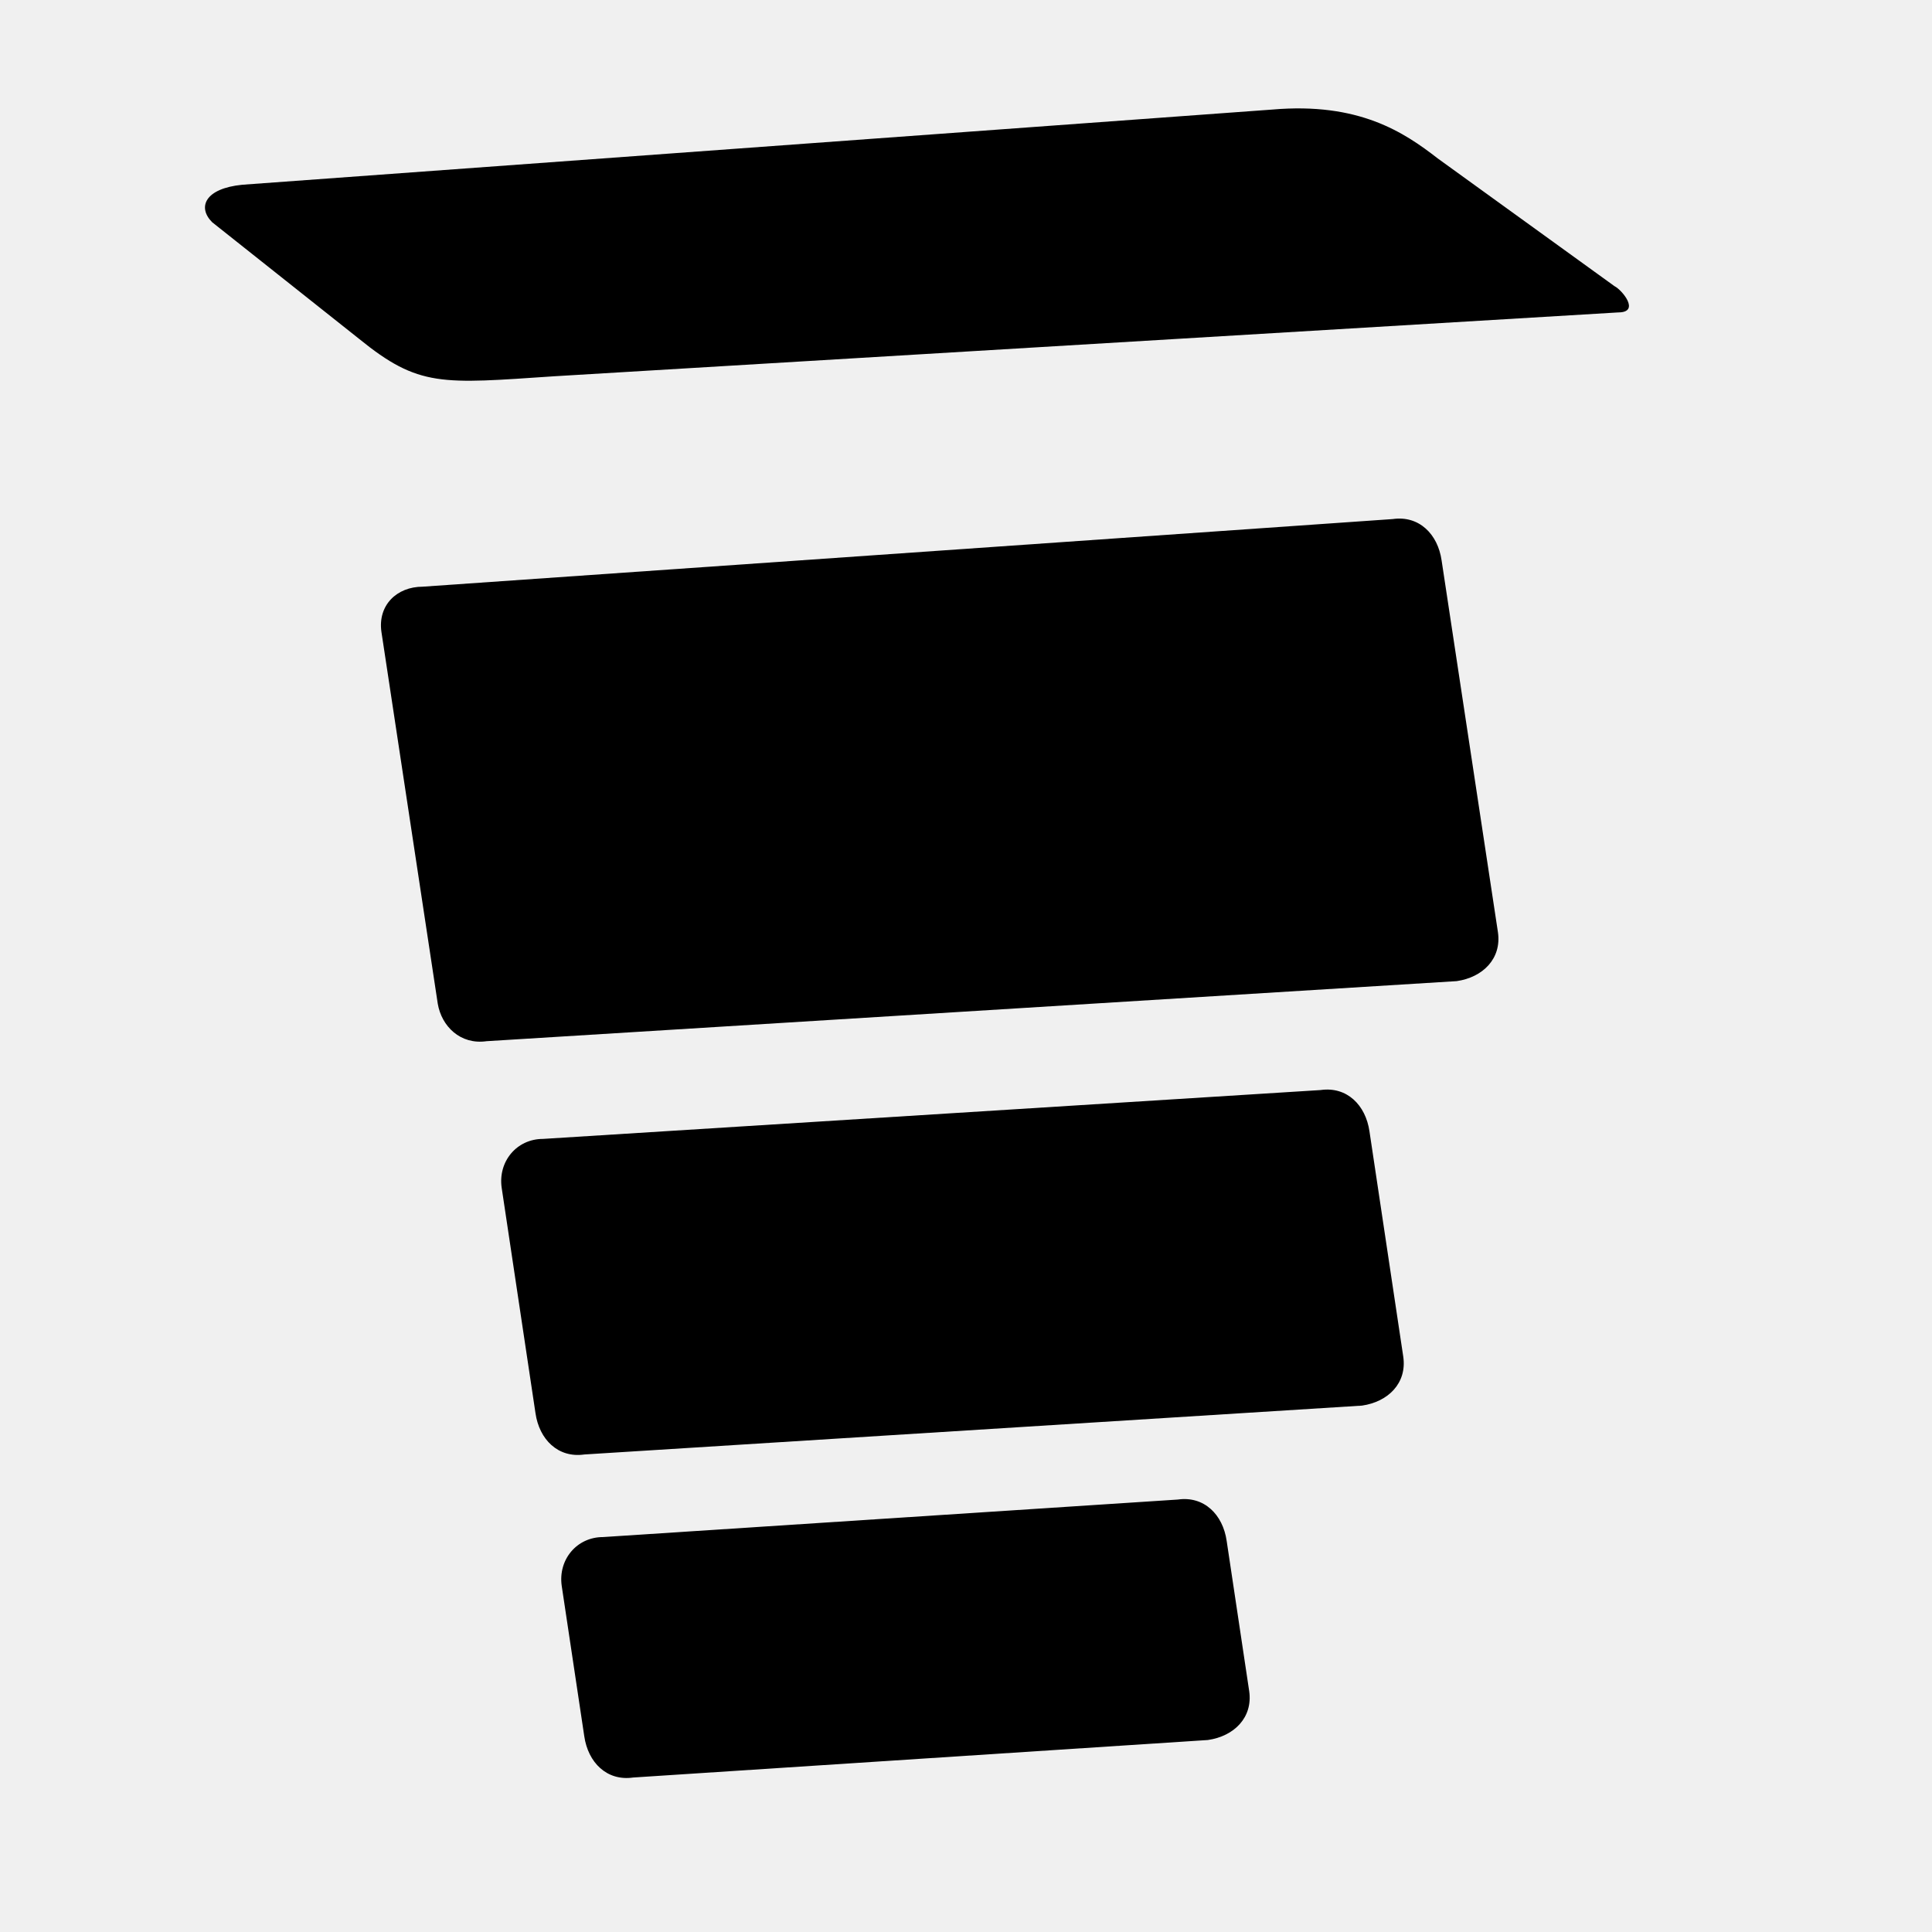
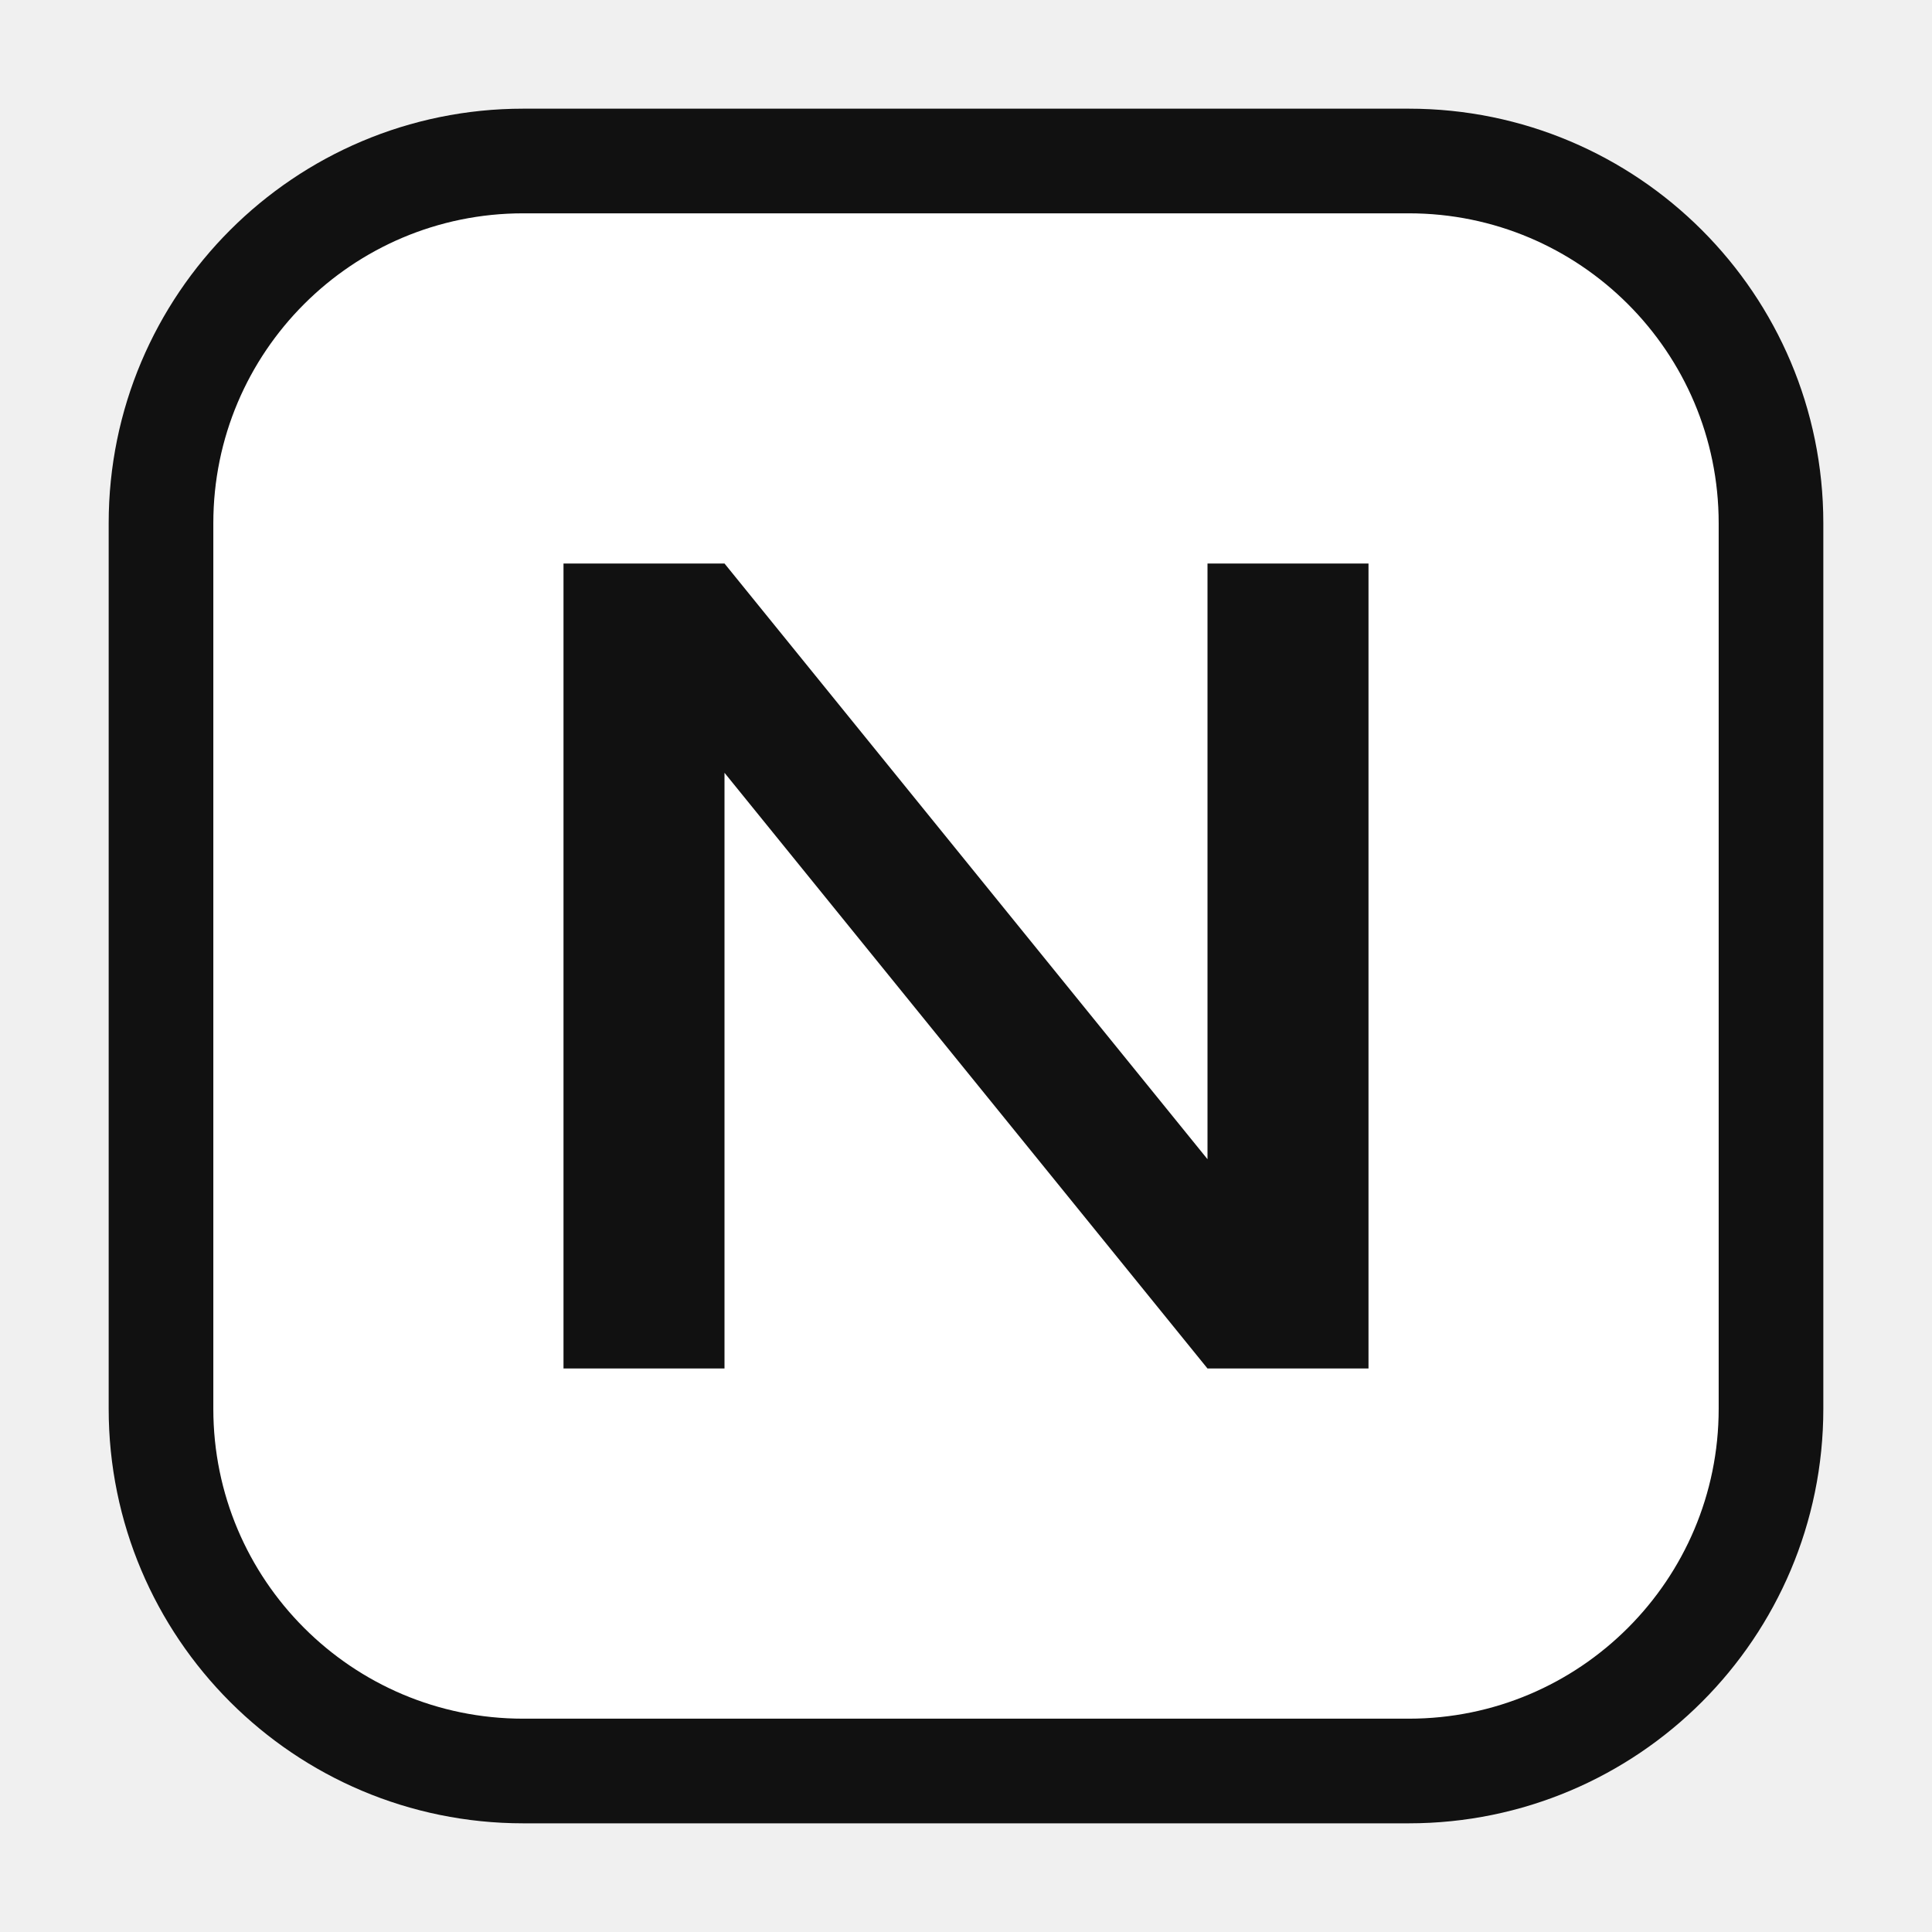
- <svg xmlns="http://www.w3.org/2000/svg" viewBox="0 0 24 24" fill="currentColor" aria-hidden="true">
-   <path d="M4.459 4.208c.746.606 1.026.56 2.428.466l13.215-.793c.28 0 .047-.28-.046-.326L17.86 1.968c-.42-.326-.98-.7-2.055-.607L3.01 2.295c-.466.046-.56.28-.374.466l1.823 1.447zm.793 3.08c-.326 0-.56.233-.514.56l.7 4.62c.047.28.28.513.607.466l12.05-.746c.326-.047.56-.28.513-.607l-.7-4.62c-.047-.326-.28-.56-.607-.513l-12.05.84zm1.493 6.86c-.326 0-.56.28-.513.607l.42 2.8c.047.326.28.56.607.513l9.66-.607c.326-.047.56-.28.513-.607l-.42-2.8c-.047-.326-.28-.56-.607-.513l-9.66.607zm.746 4.946c-.326 0-.56.28-.513.607l.28 1.867c.047.326.28.56.607.513l7.14-.466c.326-.047.56-.28.513-.607l-.28-1.867c-.047-.326-.28-.56-.607-.513l-7.14.466z" />
+ <svg xmlns="http://www.w3.org/2000/svg" viewBox="0 0 24 24" aria-hidden="true">
+   <rect x="2" y="2" width="20" height="20" rx="4.5" fill="#fff" stroke="#111" stroke-width="1.3" />
+   <path fill="#111" d="M7 7h2l6 7.4V7h2v10h-2l-6-7.4V17H7z" />
</svg>
